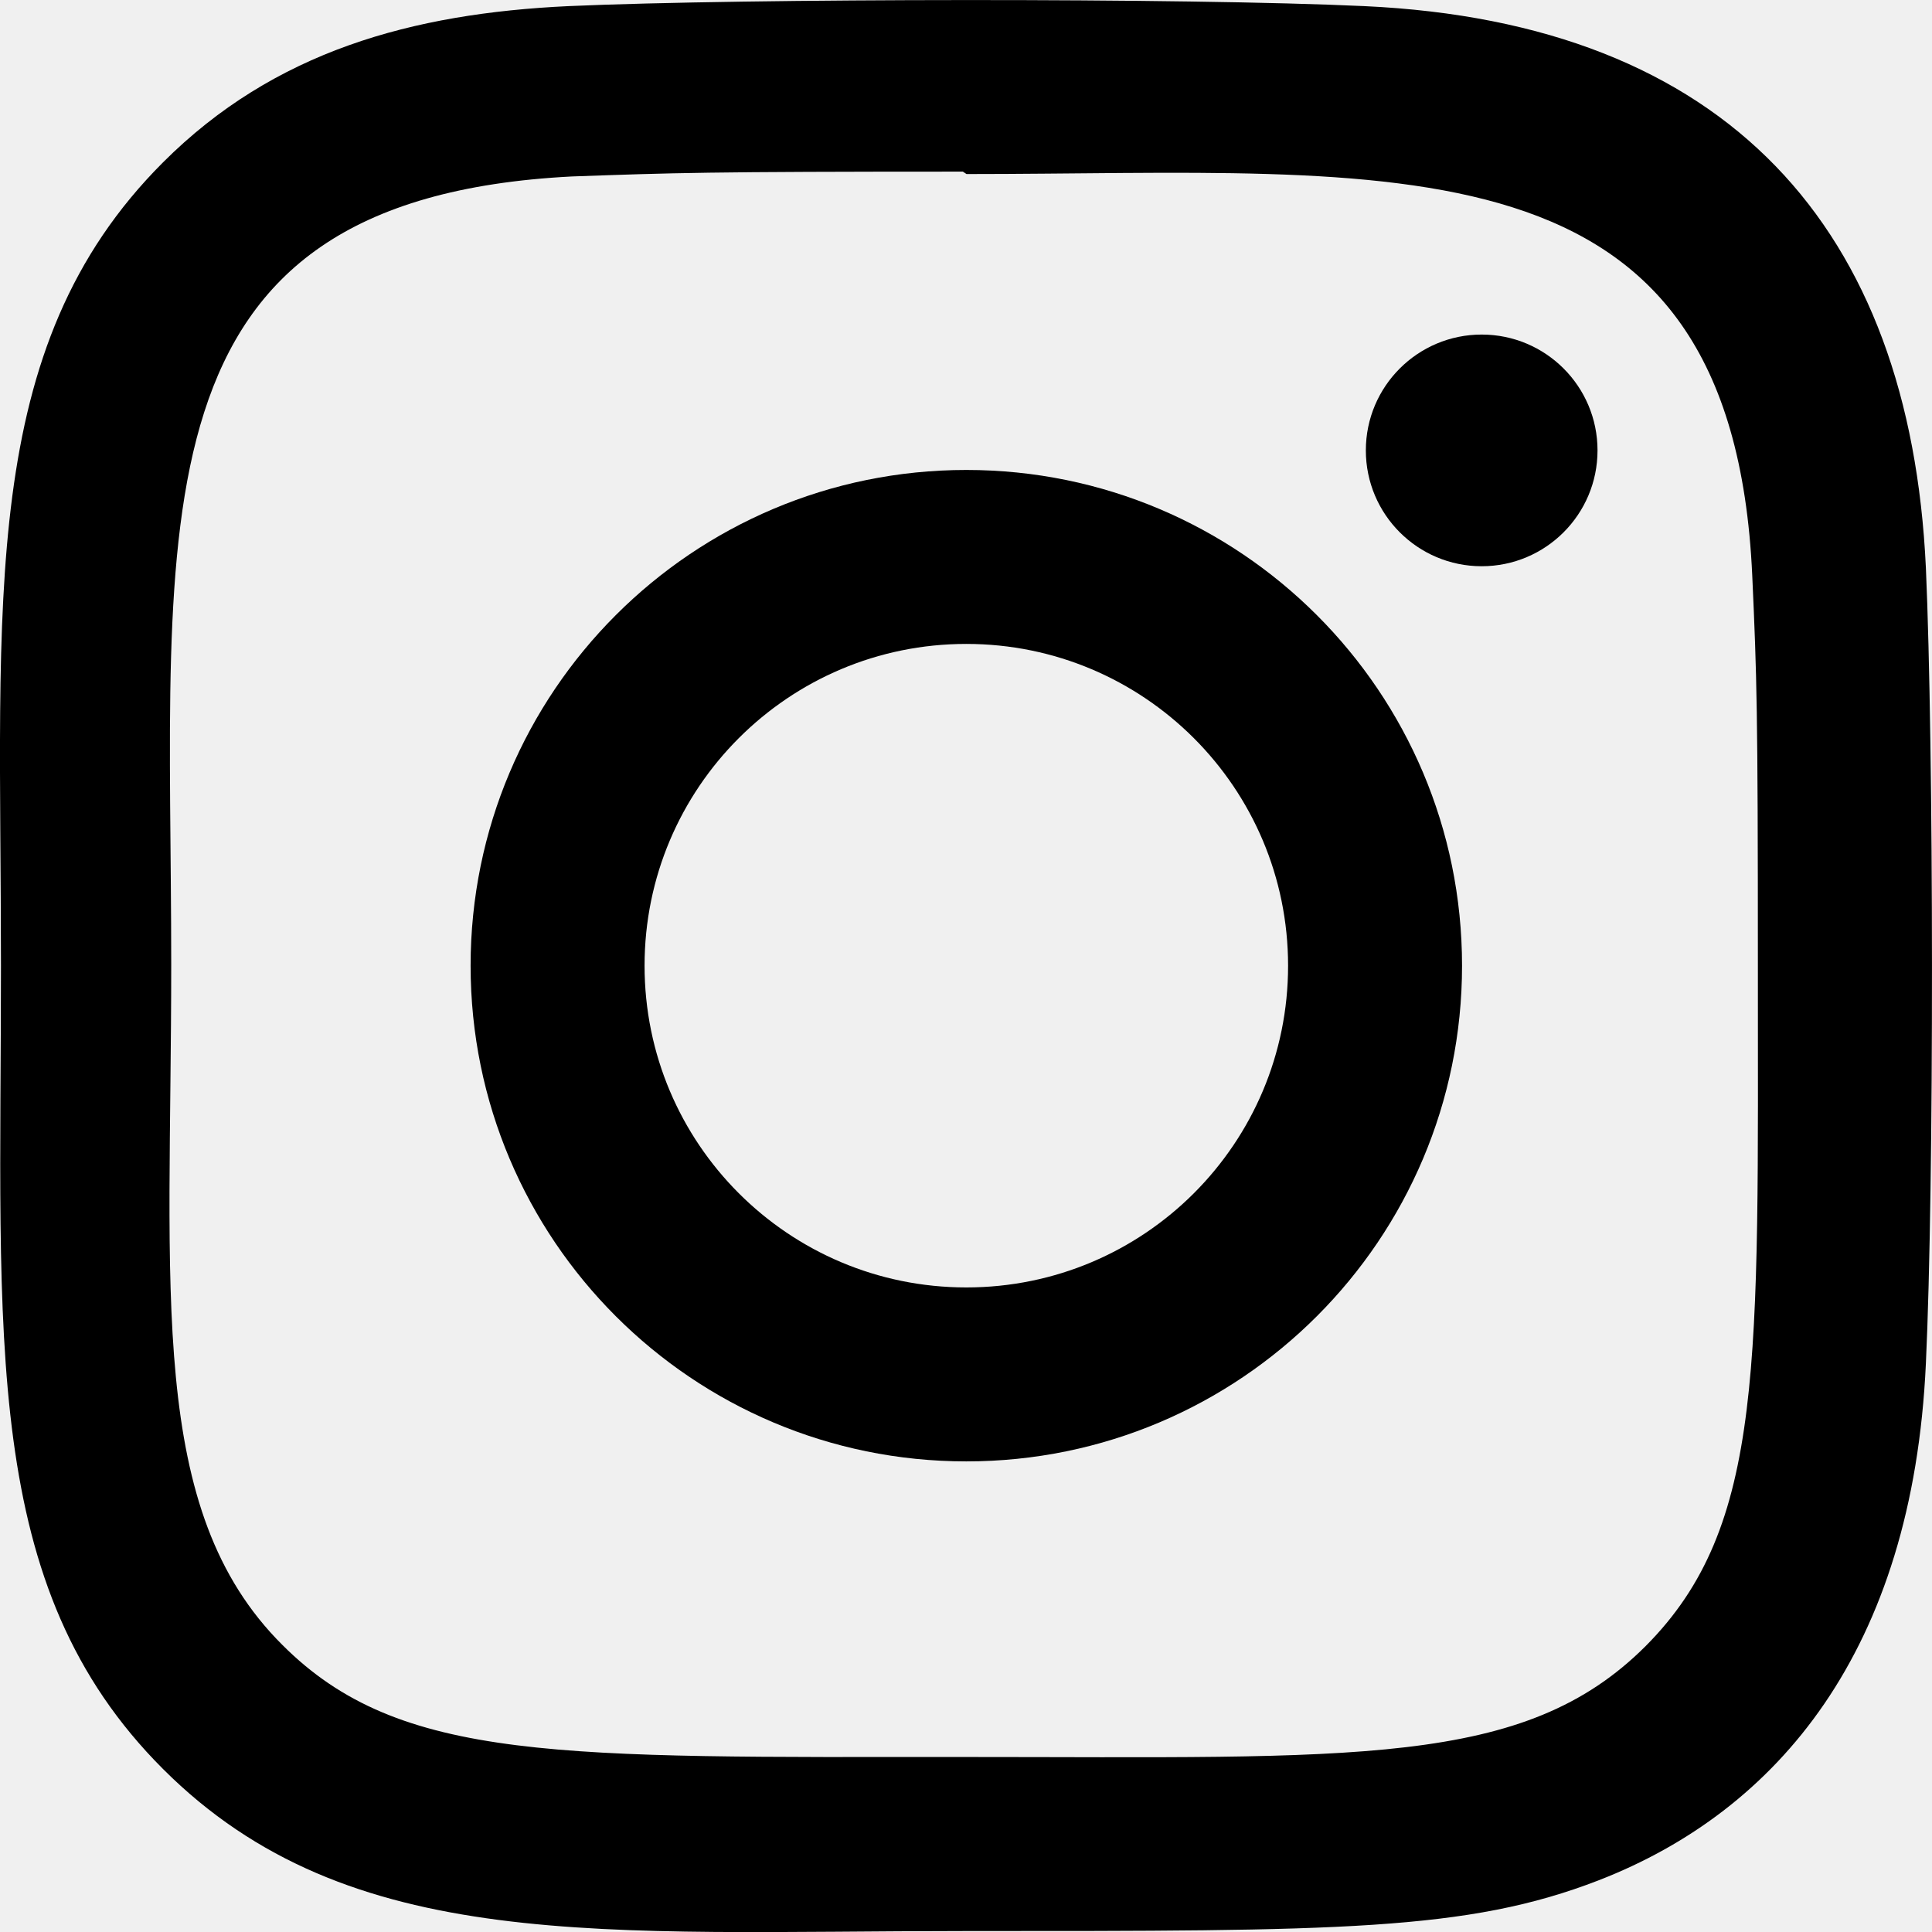
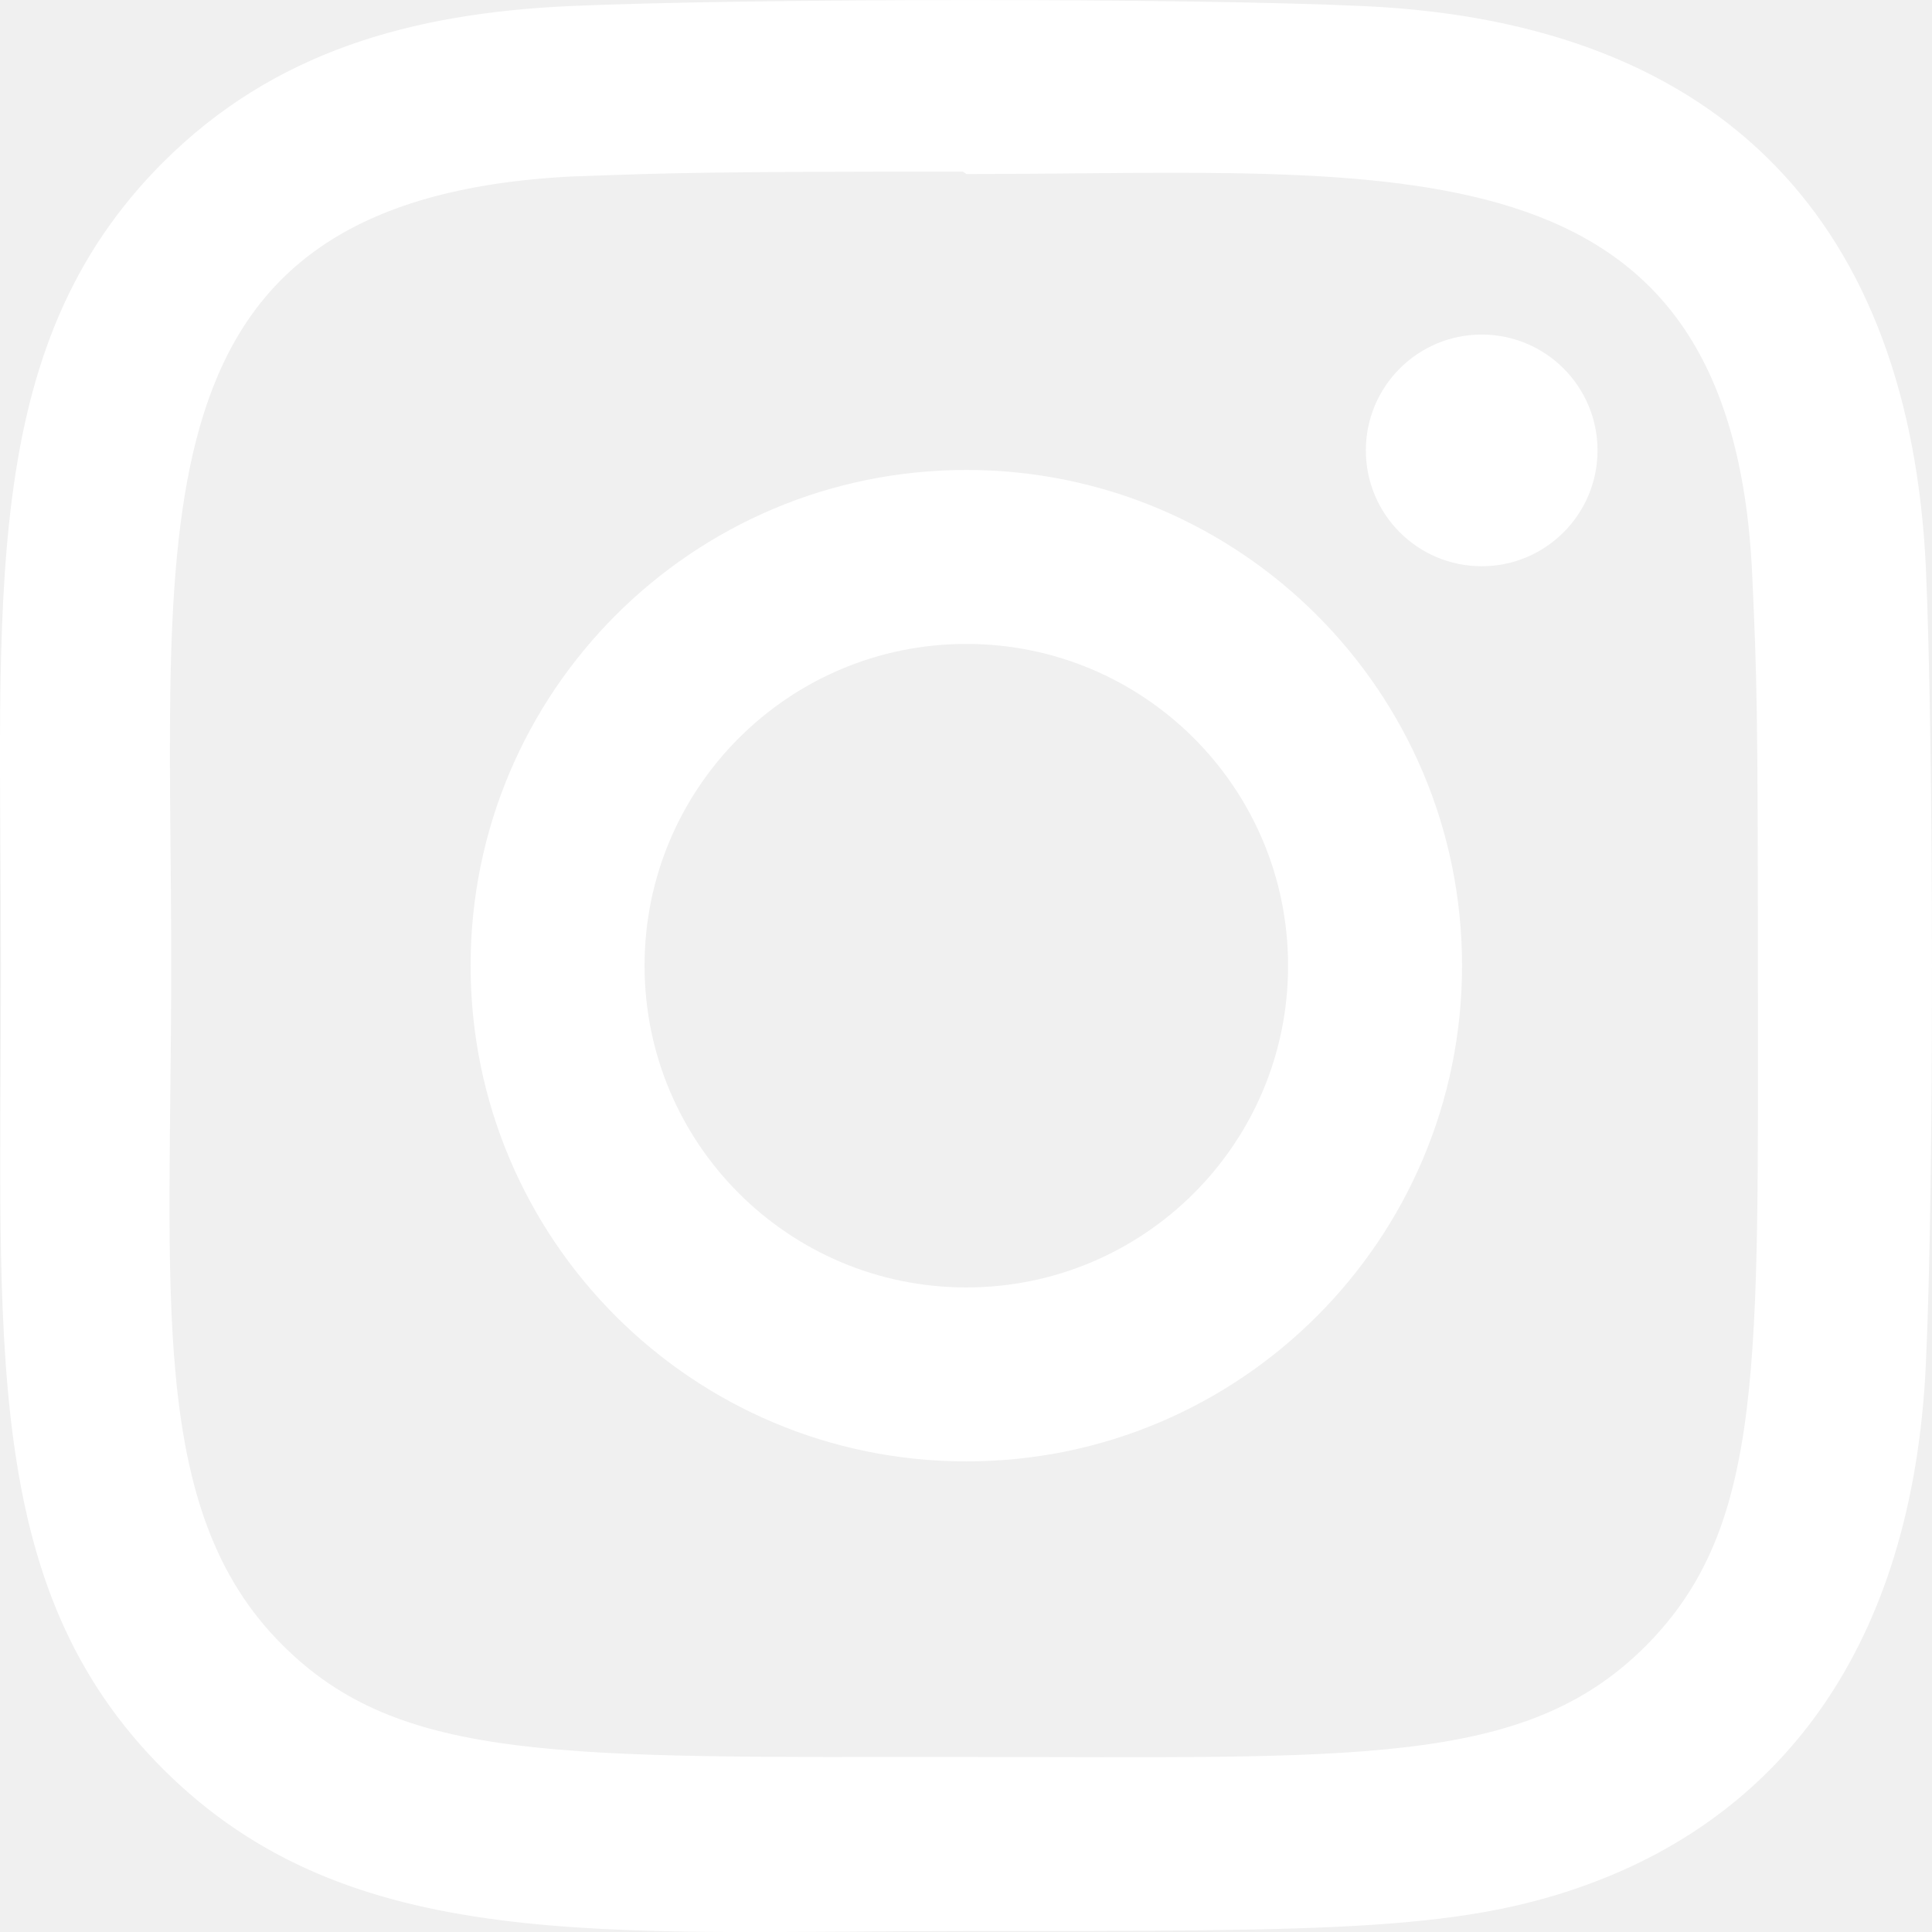
<svg xmlns="http://www.w3.org/2000/svg" id="Bold" enable-background="new 0 0 24 24" height="512" viewBox="0 0 24 24" width="512">
-   <path d="m12.004 5.838c-3.403 0-6.158 2.758-6.158 6.158 0 3.403 2.758 6.158 6.158 6.158 3.403 0 6.158-2.758 6.158-6.158 0-3.403-2.758-6.158-6.158-6.158zm0 10.155c-2.209 0-3.997-1.789-3.997-3.997s1.789-3.997 3.997-3.997 3.997 1.789 3.997 3.997c.001 2.208-1.788 3.997-3.997 3.997z" />
-   <path d="m16.948.076c-2.208-.103-7.677-.098-9.887 0-1.942.091-3.655.56-5.036 1.941-2.308 2.308-2.013 5.418-2.013 9.979 0 4.668-.26 7.706 2.013 9.979 2.317 2.316 5.472 2.013 9.979 2.013 4.624 0 6.22.003 7.855-.63 2.223-.863 3.901-2.85 4.065-6.419.104-2.209.098-7.677 0-9.887-.198-4.213-2.459-6.768-6.976-6.976zm3.495 20.372c-1.513 1.513-3.612 1.378-8.468 1.378-5 0-7.005.074-8.468-1.393-1.685-1.677-1.38-4.37-1.38-8.453 0-5.525-.567-9.504 4.978-9.788 1.274-.045 1.649-.06 4.856-.06l.045.03c5.329 0 9.51-.558 9.761 4.986.057 1.265.07 1.645.07 4.847-.001 4.942.093 6.959-1.394 8.453z" />
-   <circle cx="18.406" cy="5.595" r="1.439" />
+   <path style="fill:#ffffff;" d="m12.004 5.838c-3.403 0-6.158 2.758-6.158 6.158 0 3.403 2.758 6.158 6.158 6.158 3.403 0 6.158-2.758 6.158-6.158 0-3.403-2.758-6.158-6.158-6.158zm0 10.155c-2.209 0-3.997-1.789-3.997-3.997s1.789-3.997 3.997-3.997 3.997 1.789 3.997 3.997c.001 2.208-1.788 3.997-3.997 3.997z" />
+   <path style="fill:#ffffff;" d="m16.948.076c-2.208-.103-7.677-.098-9.887 0-1.942.091-3.655.56-5.036 1.941-2.308 2.308-2.013 5.418-2.013 9.979 0 4.668-.26 7.706 2.013 9.979 2.317 2.316 5.472 2.013 9.979 2.013 4.624 0 6.22.003 7.855-.63 2.223-.863 3.901-2.85 4.065-6.419.104-2.209.098-7.677 0-9.887-.198-4.213-2.459-6.768-6.976-6.976zm3.495 20.372c-1.513 1.513-3.612 1.378-8.468 1.378-5 0-7.005.074-8.468-1.393-1.685-1.677-1.38-4.37-1.38-8.453 0-5.525-.567-9.504 4.978-9.788 1.274-.045 1.649-.06 4.856-.06l.045.03c5.329 0 9.51-.558 9.761 4.986.057 1.265.07 1.645.07 4.847-.001 4.942.093 6.959-1.394 8.453z" />
+   <circle style="fill:#ffffff;" cx="18.406" cy="5.595" r="1.439" />
</svg>
